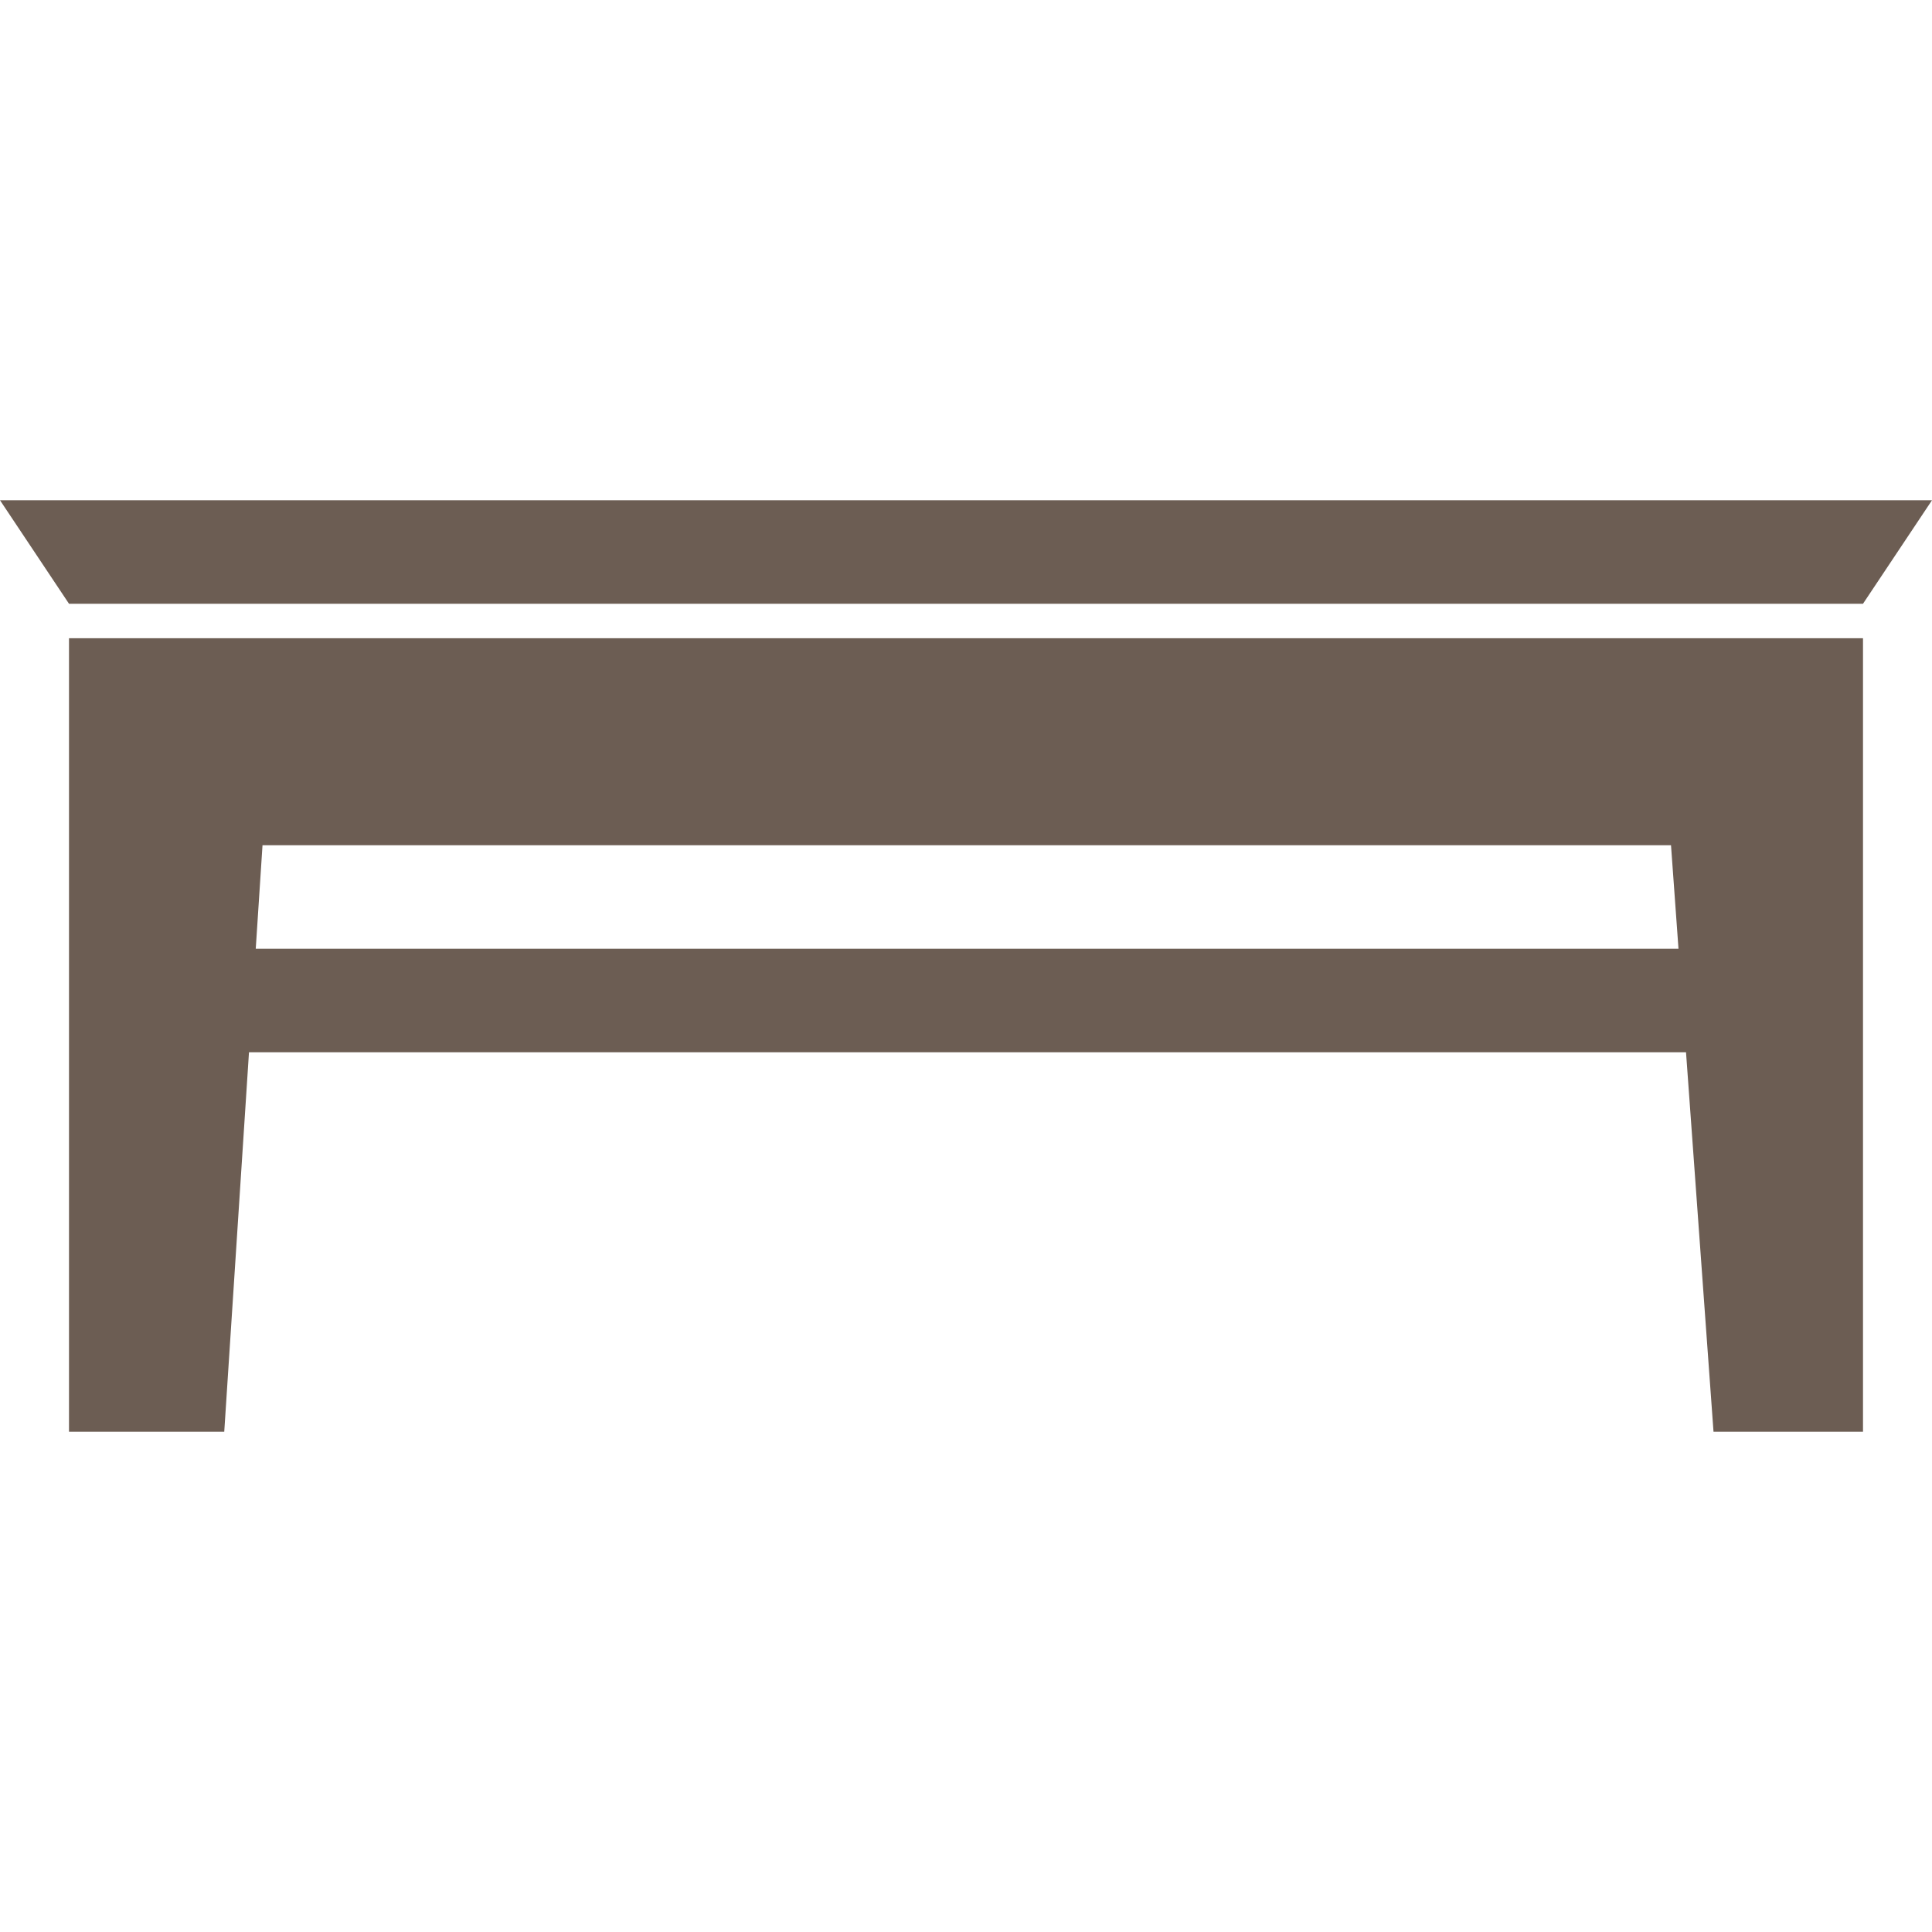
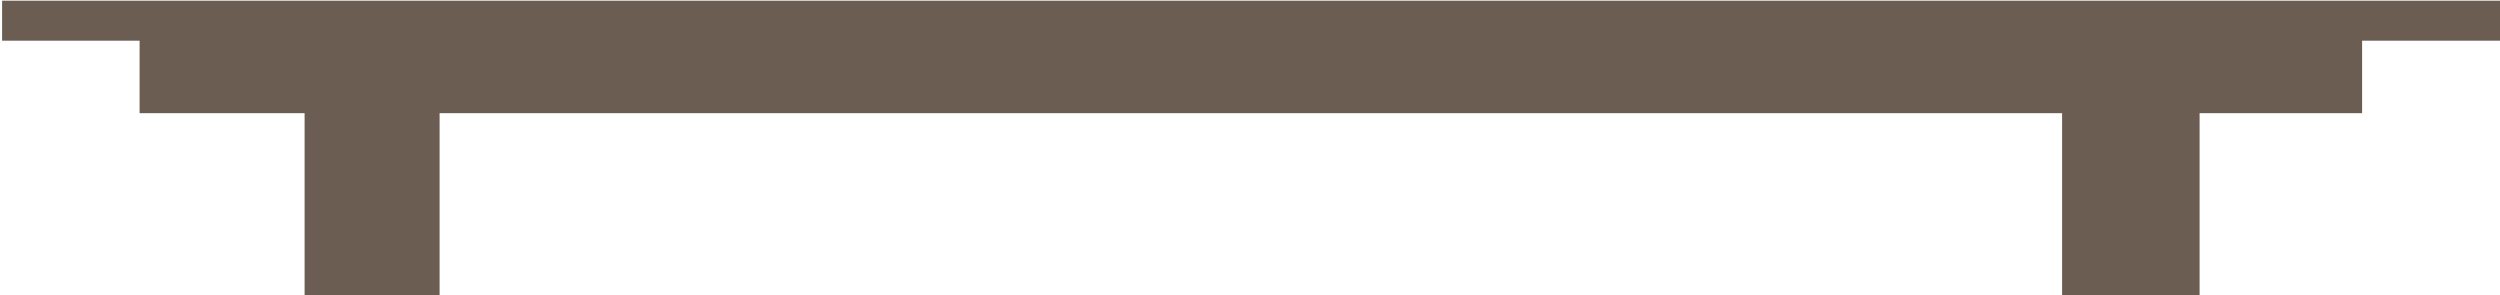
- <svg xmlns="http://www.w3.org/2000/svg" version="1.1" id="Capa_1" x="0px" y="0px" width="535.5px" height="535.5px" viewBox="0 0 535.5 535.5" style="enable-background:new 0 0 535.5 535.5;" xml:space="preserve">
-   <defs id="defs43" />
-   <g id="g3" style="fill:#6c5d53">
-     <g id="g5" style="fill:#6c5d53">
-       <path d="M69.013,291.656h398.307l7.621,105.188h41.435V234.281v-57.375H459H76.5H19.125v57.375v162.562h43.031L69.013,291.656z     M72.761,234.281H463.16l2.074,28.688H70.887L72.761,234.281z" id="path7" style="fill:#6c5d53" />
-       <polygon points="19.125,167.344 516.375,167.344 535.5,138.656 0,138.656   " id="polygon9" style="fill:#6c5d53" />
-     </g>
-   </g>
-   <g id="g11" style="fill:#6c5d53" />
-   <g id="g13" style="fill:#6c5d53" />
-   <g id="g15" style="fill:#6c5d53" />
-   <g id="g17" style="fill:#6c5d53" />
-   <g id="g19" style="fill:#6c5d53" />
-   <g id="g21" style="fill:#6c5d53" />
-   <g id="g23" style="fill:#6c5d53" />
-   <g id="g25" style="fill:#6c5d53" />
-   <g id="g27" style="fill:#6c5d53" />
-   <g id="g29" style="fill:#6c5d53" />
-   <g id="g31" style="fill:#6c5d53" />
-   <g id="g33" style="fill:#6c5d53" />
-   <g id="g35" style="fill:#6c5d53" />
-   <g id="g37" style="fill:#6c5d53" />
-   <g id="g39" style="fill:#6c5d53" />
+ <svg xmlns="http://www.w3.org/2000/svg" version="1.1" x="0px" y="0px" viewBox="0 0 1000 118" enable-background="new 0 0 100 100" xml:space="preserve" id="svg2" width="100%" height="100%">
+   <defs id="defs8" />
+   <path style="fill:#6c5d53;fill-opacity:1" d="m 121.839,81.773 0,-36.5 -33,0 -33,0 0,-14.5 0,-14.5 -27.5,0 -27.5,0 0,-8 0,-8 500,0 500,0 0,8 0,8 -28,0 -28,0 0,14.5 0,14.5 -32.5,0 -32.5,0 0,36.5 0,36.5 -27.5,0 -27.5,0 0,-36.5 0,-36.5 -324.5,0 -324.5,0 0,36.5 0,36.5 -27,0 -27,0 0,-36.5 z" id="path2982" />
</svg>
